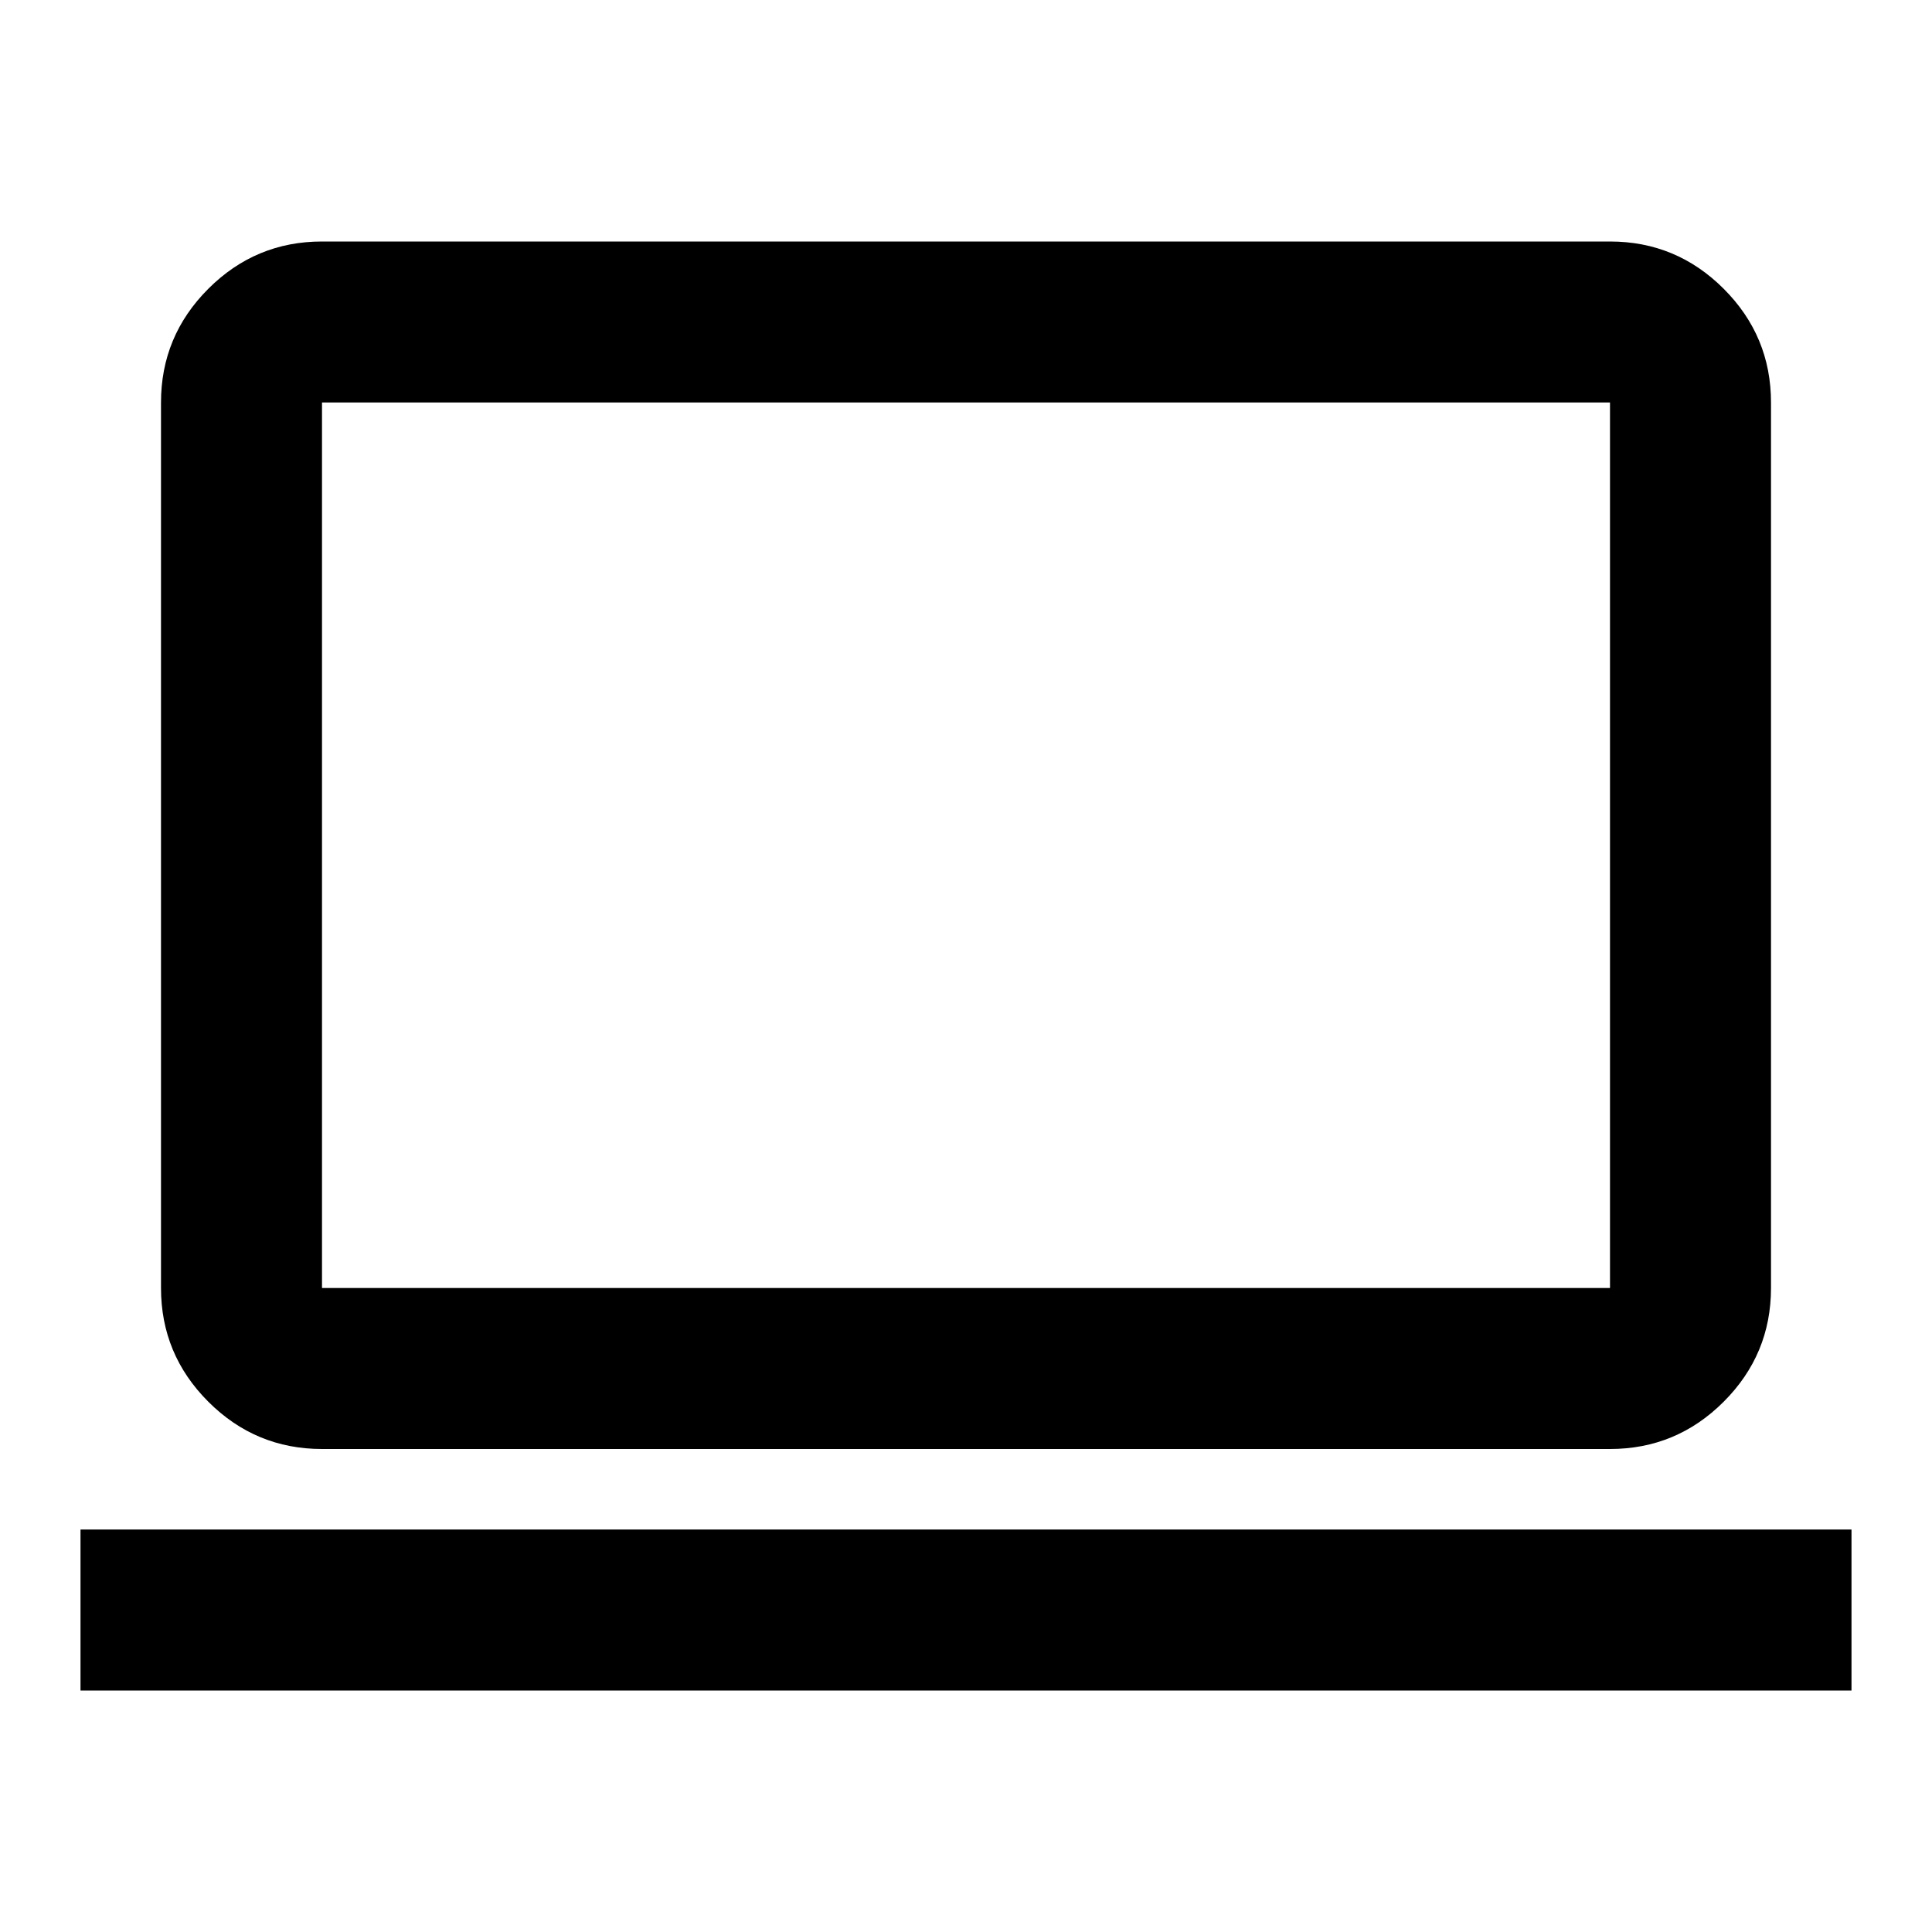
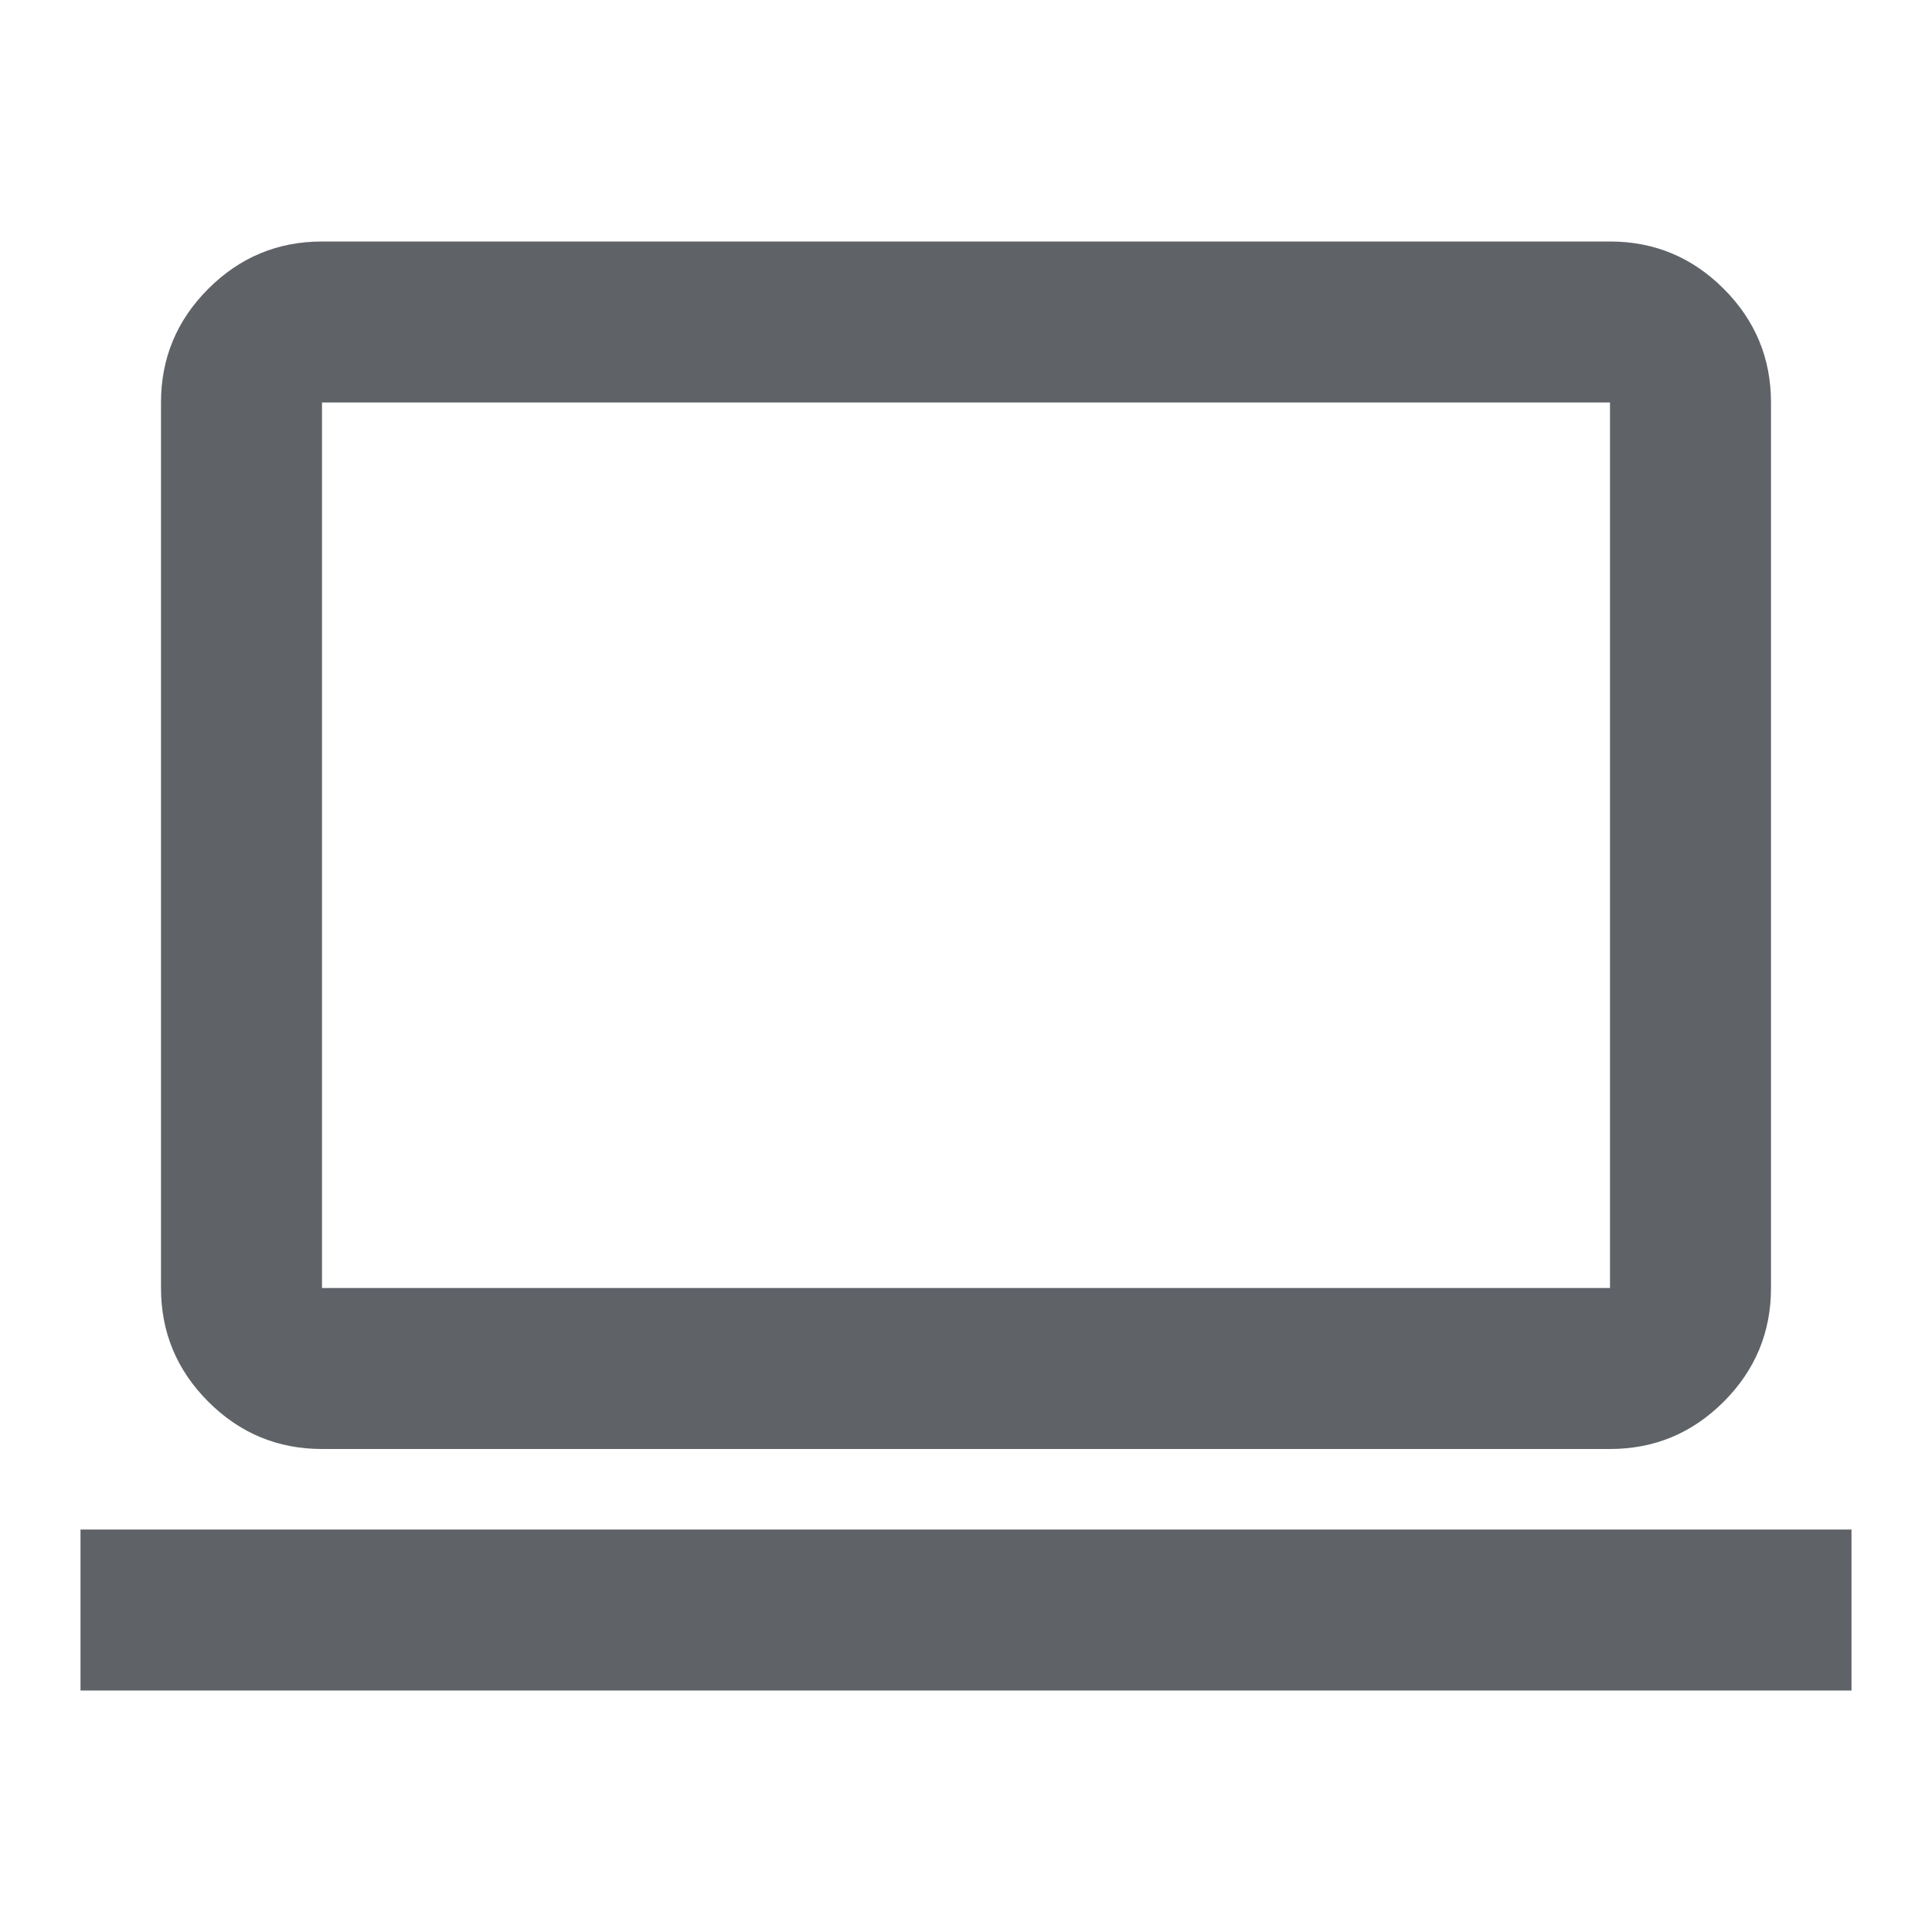
- <svg xmlns="http://www.w3.org/2000/svg" height="24" viewBox="0 -960 960 960" width="24">
+ <svg xmlns="http://www.w3.org/2000/svg" height="24px" viewBox="0 -960 960 960" width="24px" fill="#5f6368">
  <path d="M40-120v-80h880v80H40Zm120-120q-33 0-56.5-23.5T80-320v-440q0-33 23.5-56.5T160-840h640q33 0 56.5 23.5T880-760v440q0 33-23.5 56.5T800-240H160Zm0-80h640v-440H160v440Zm0 0v-440 440Z" />
</svg>
